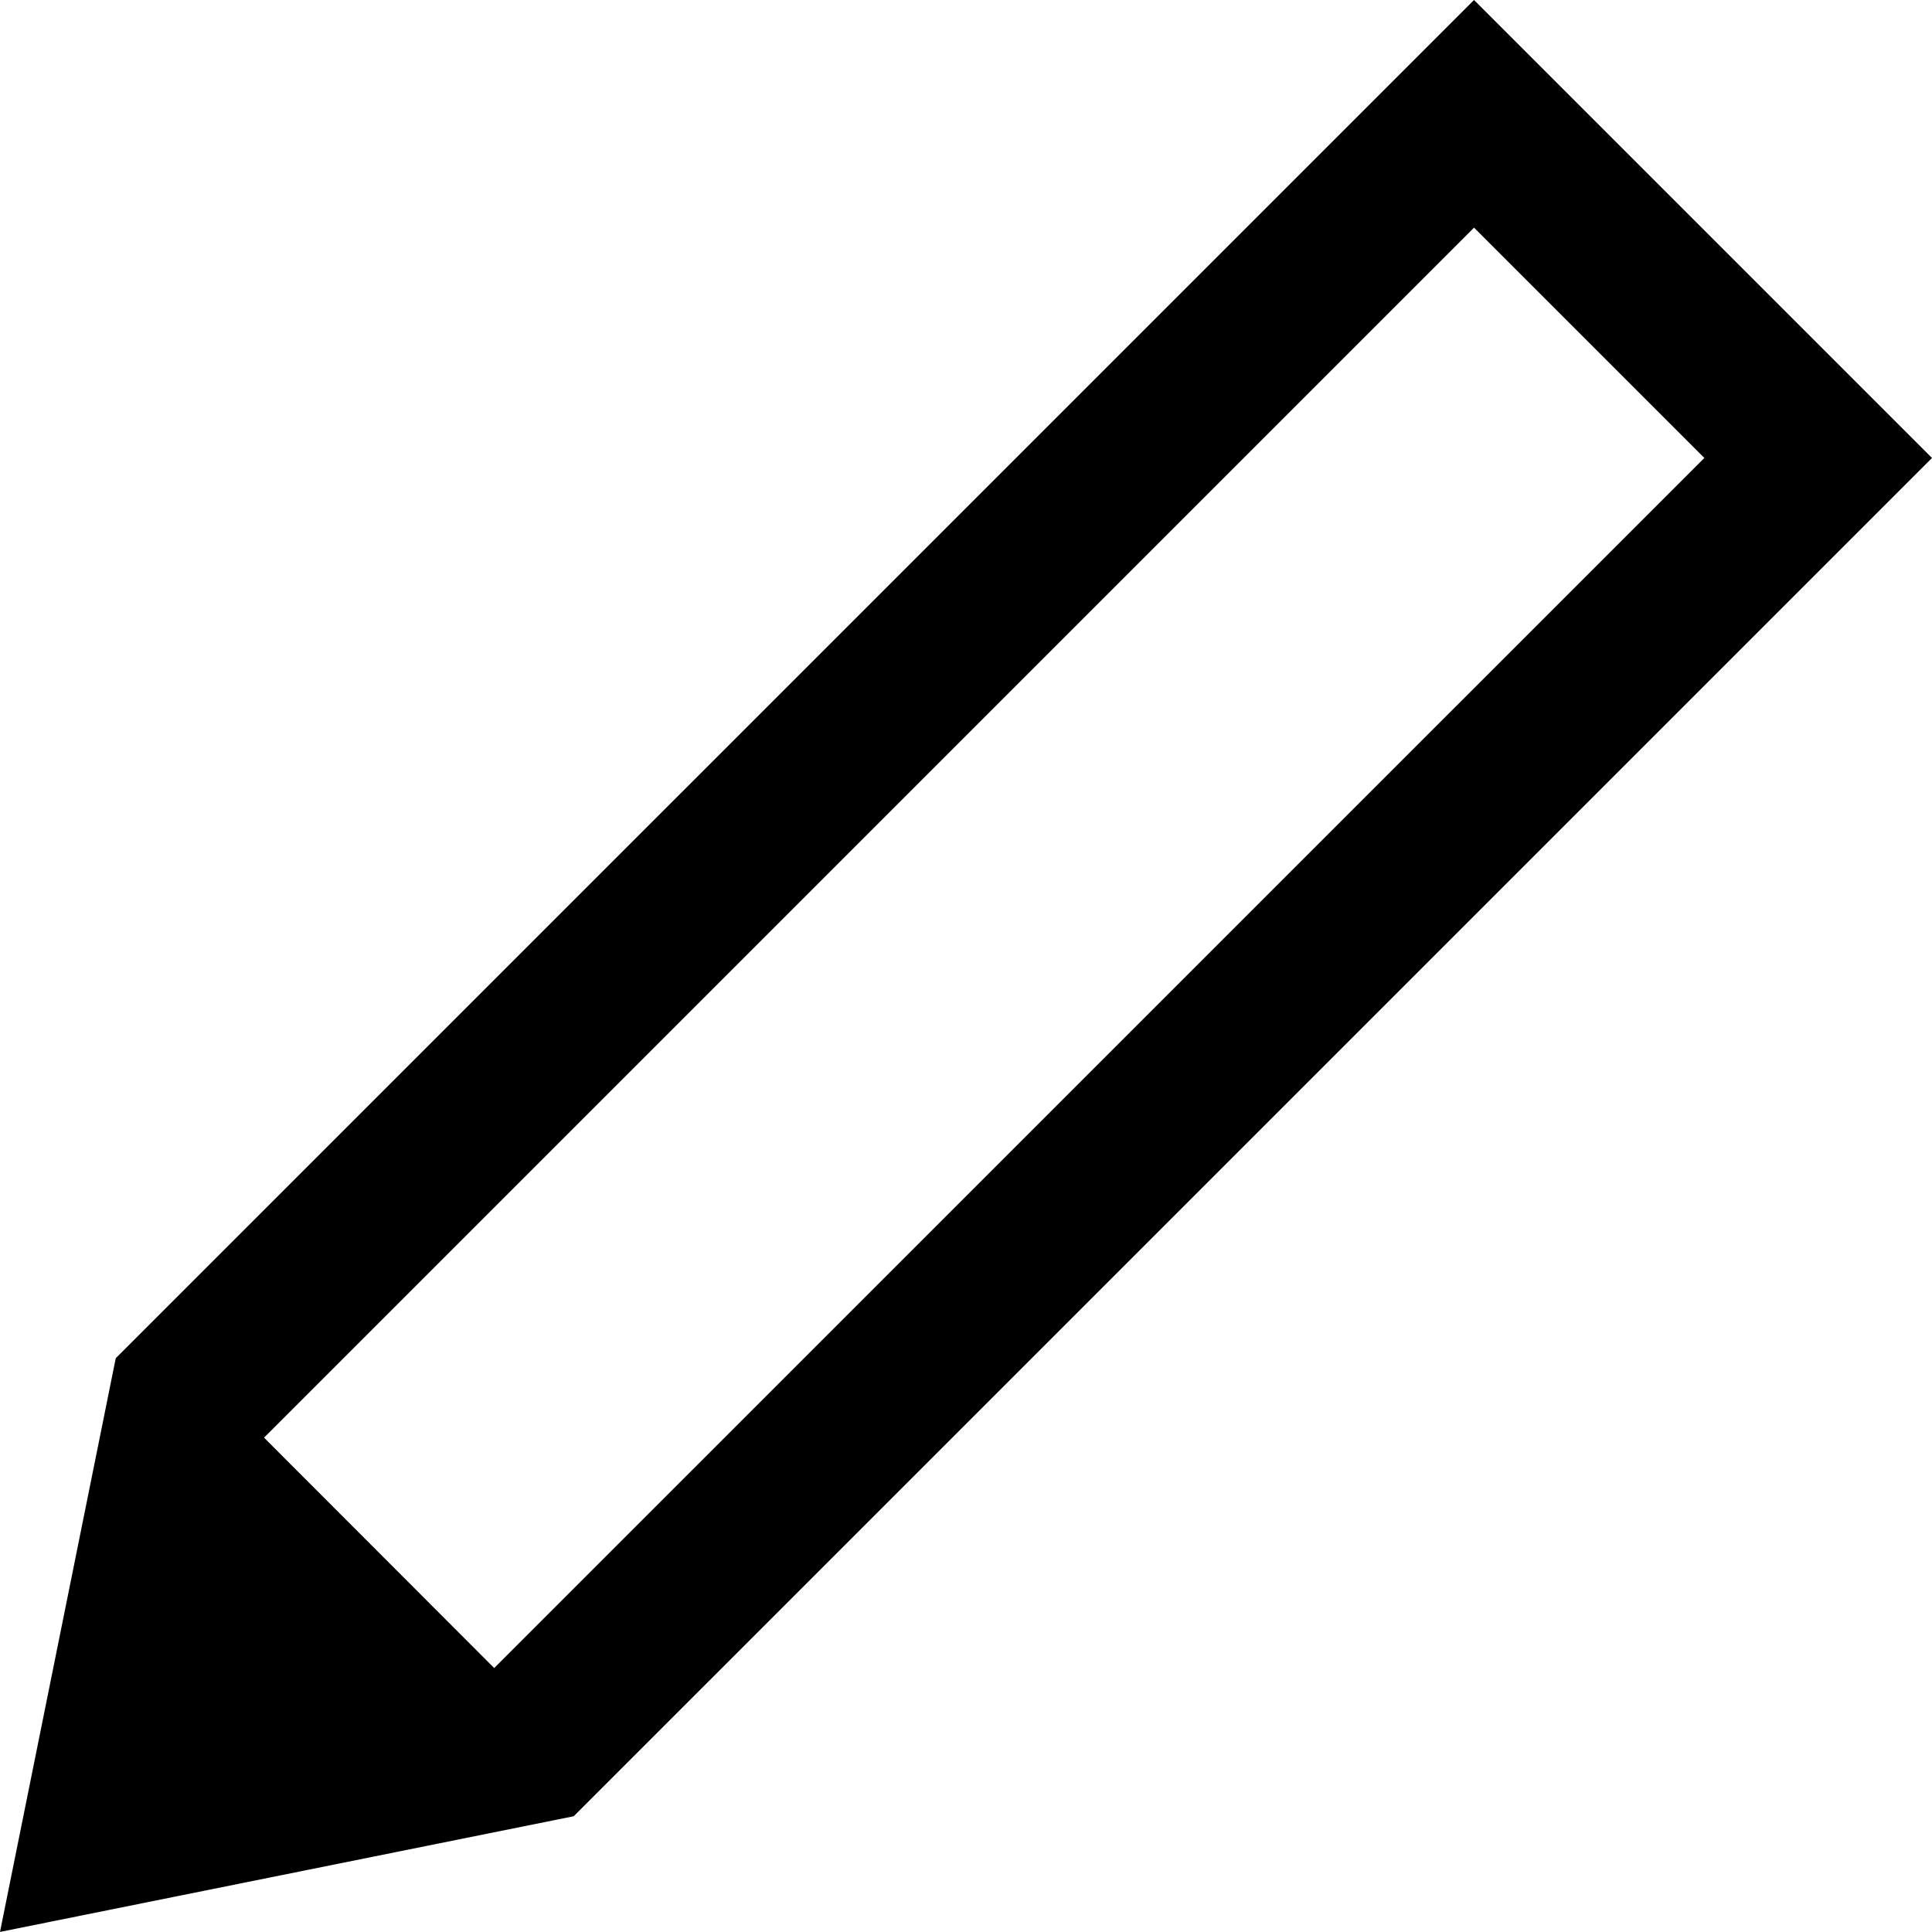
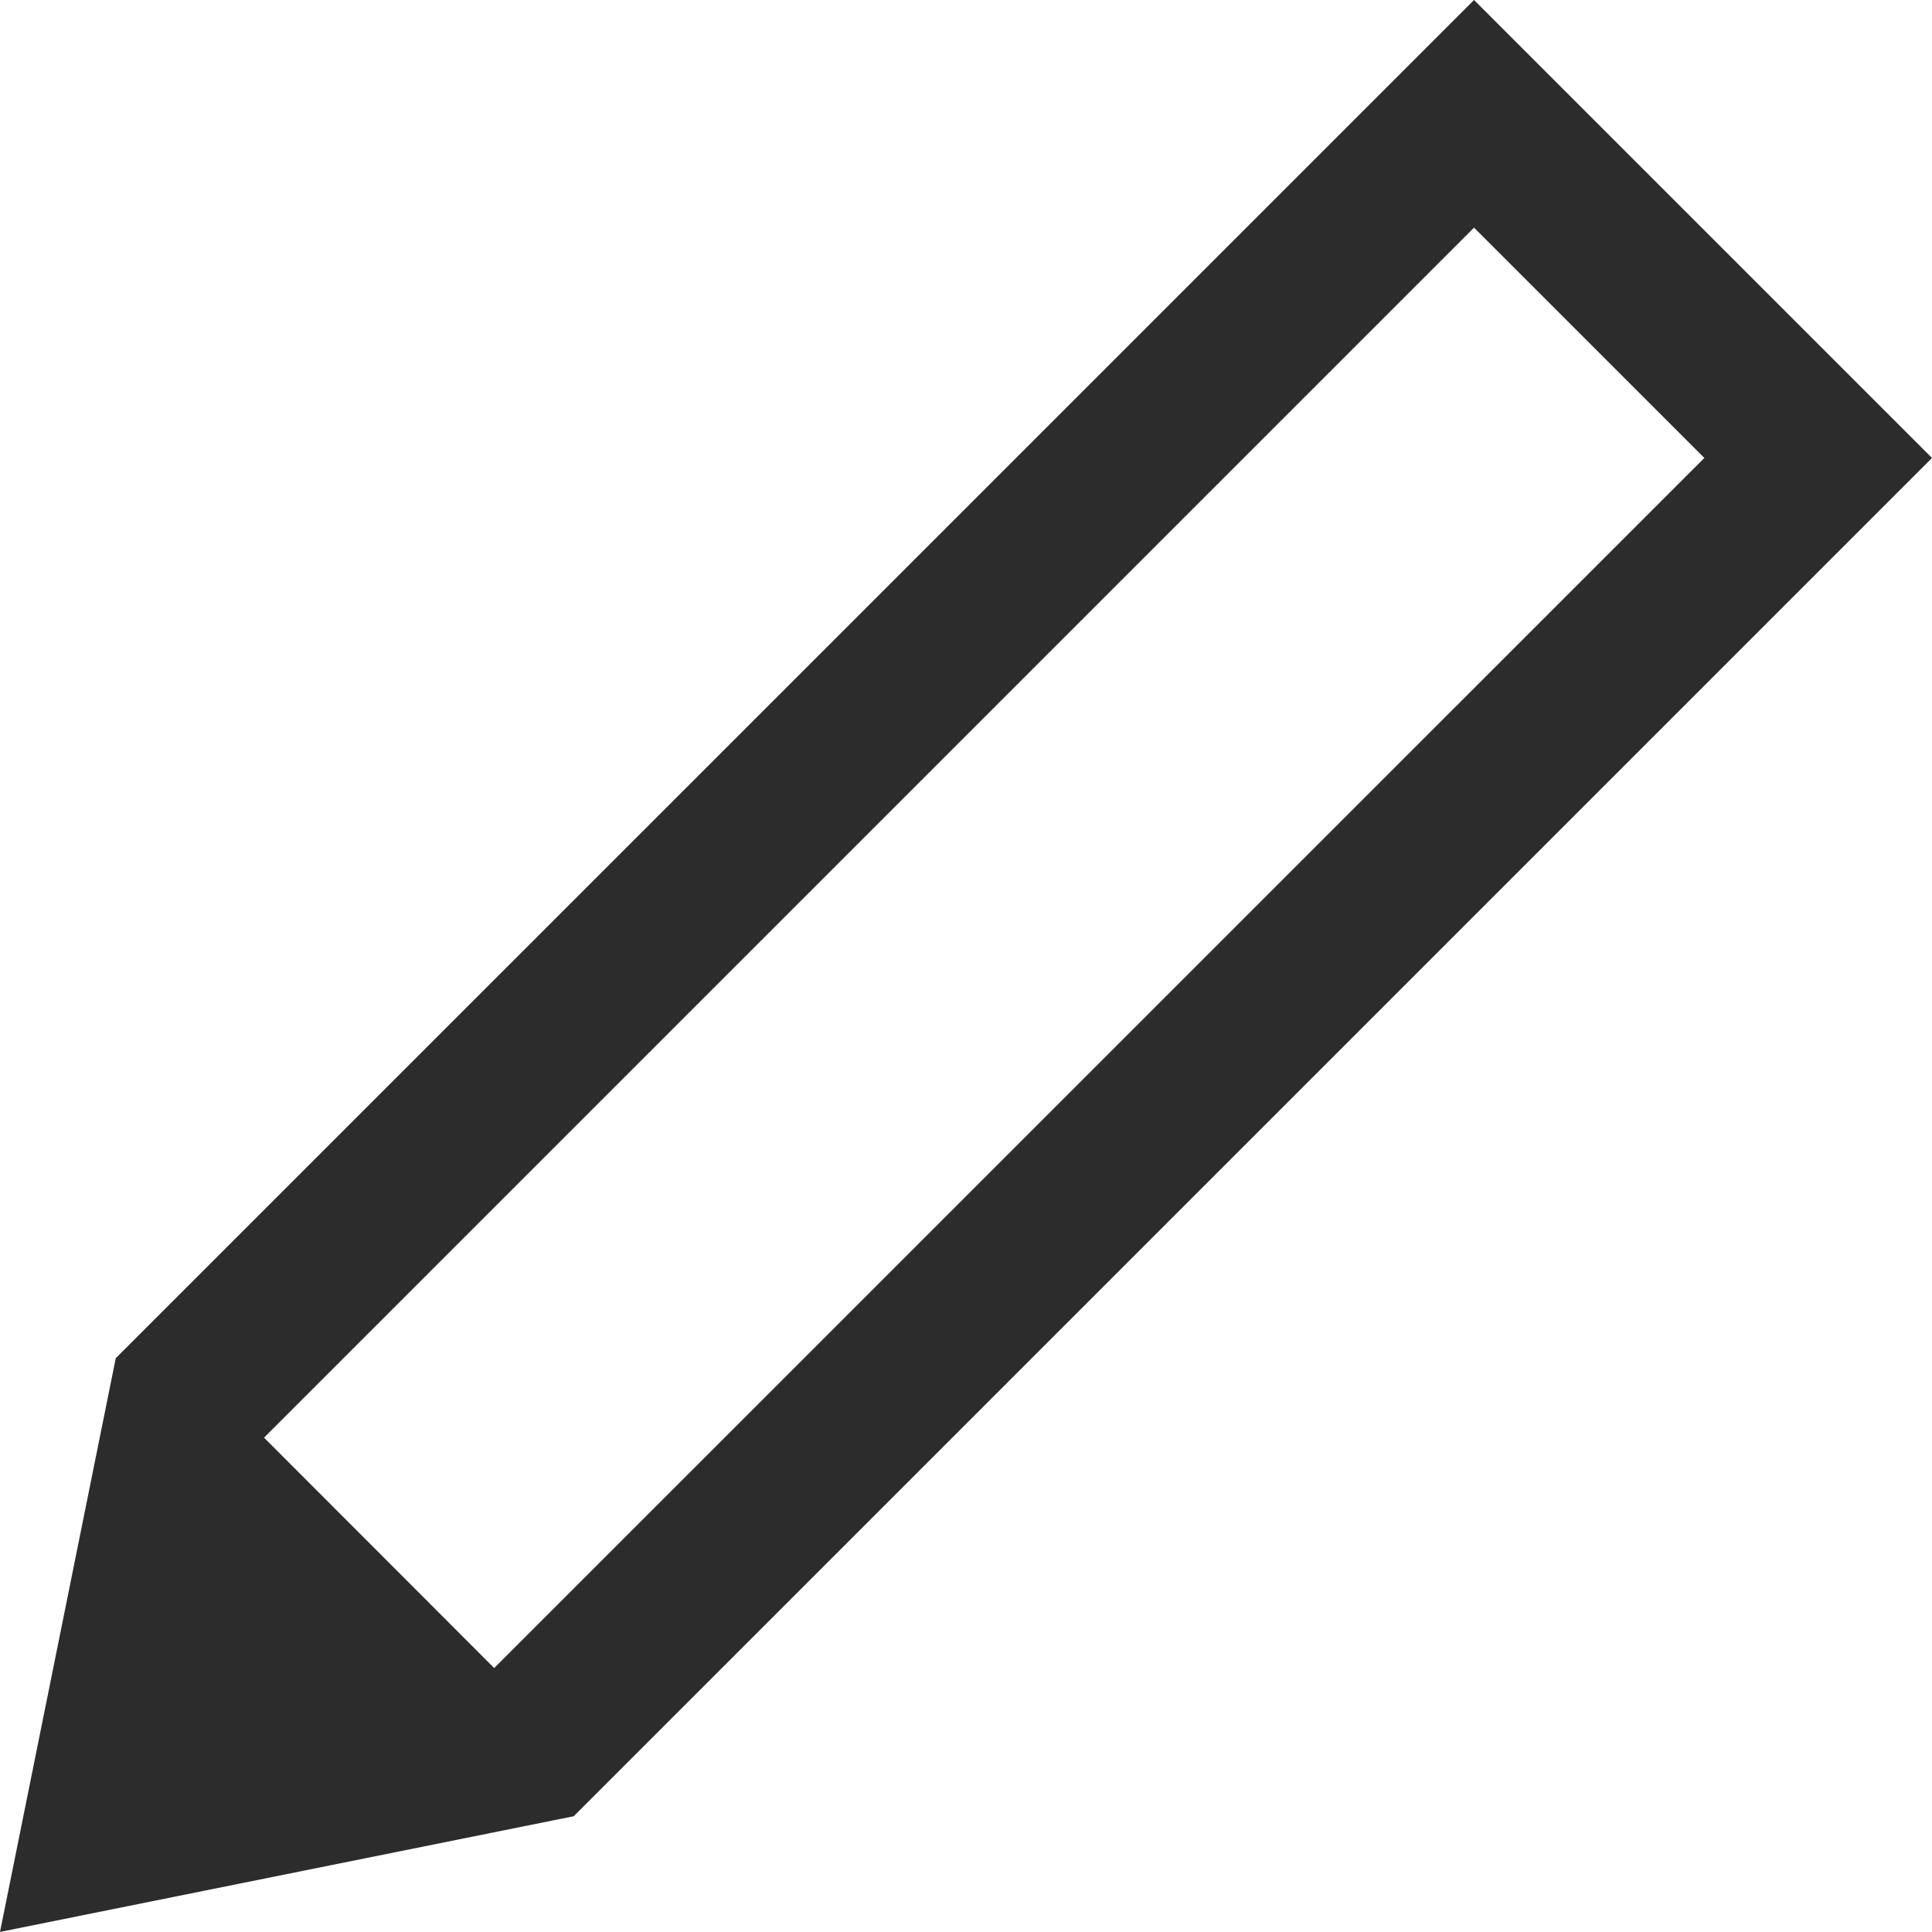
<svg xmlns="http://www.w3.org/2000/svg" width="24" height="24" viewBox="0 0 24 24">
-   <path d="M18.311 2.828l2.861 2.861-15.033 15.032-2.859-2.862 15.031-15.031zm0-2.828l-16.873 16.872-1.438 7.127 7.127-1.437 16.873-16.873-5.689-5.689z" />
+   <path fill="#2C2C2C" d="M18.311 2.828l2.861 2.861-15.033 15.032-2.859-2.862 15.031-15.031zm0-2.828l-16.873 16.872-1.438 7.127 7.127-1.437 16.873-16.873-5.689-5.689z" />
</svg>
